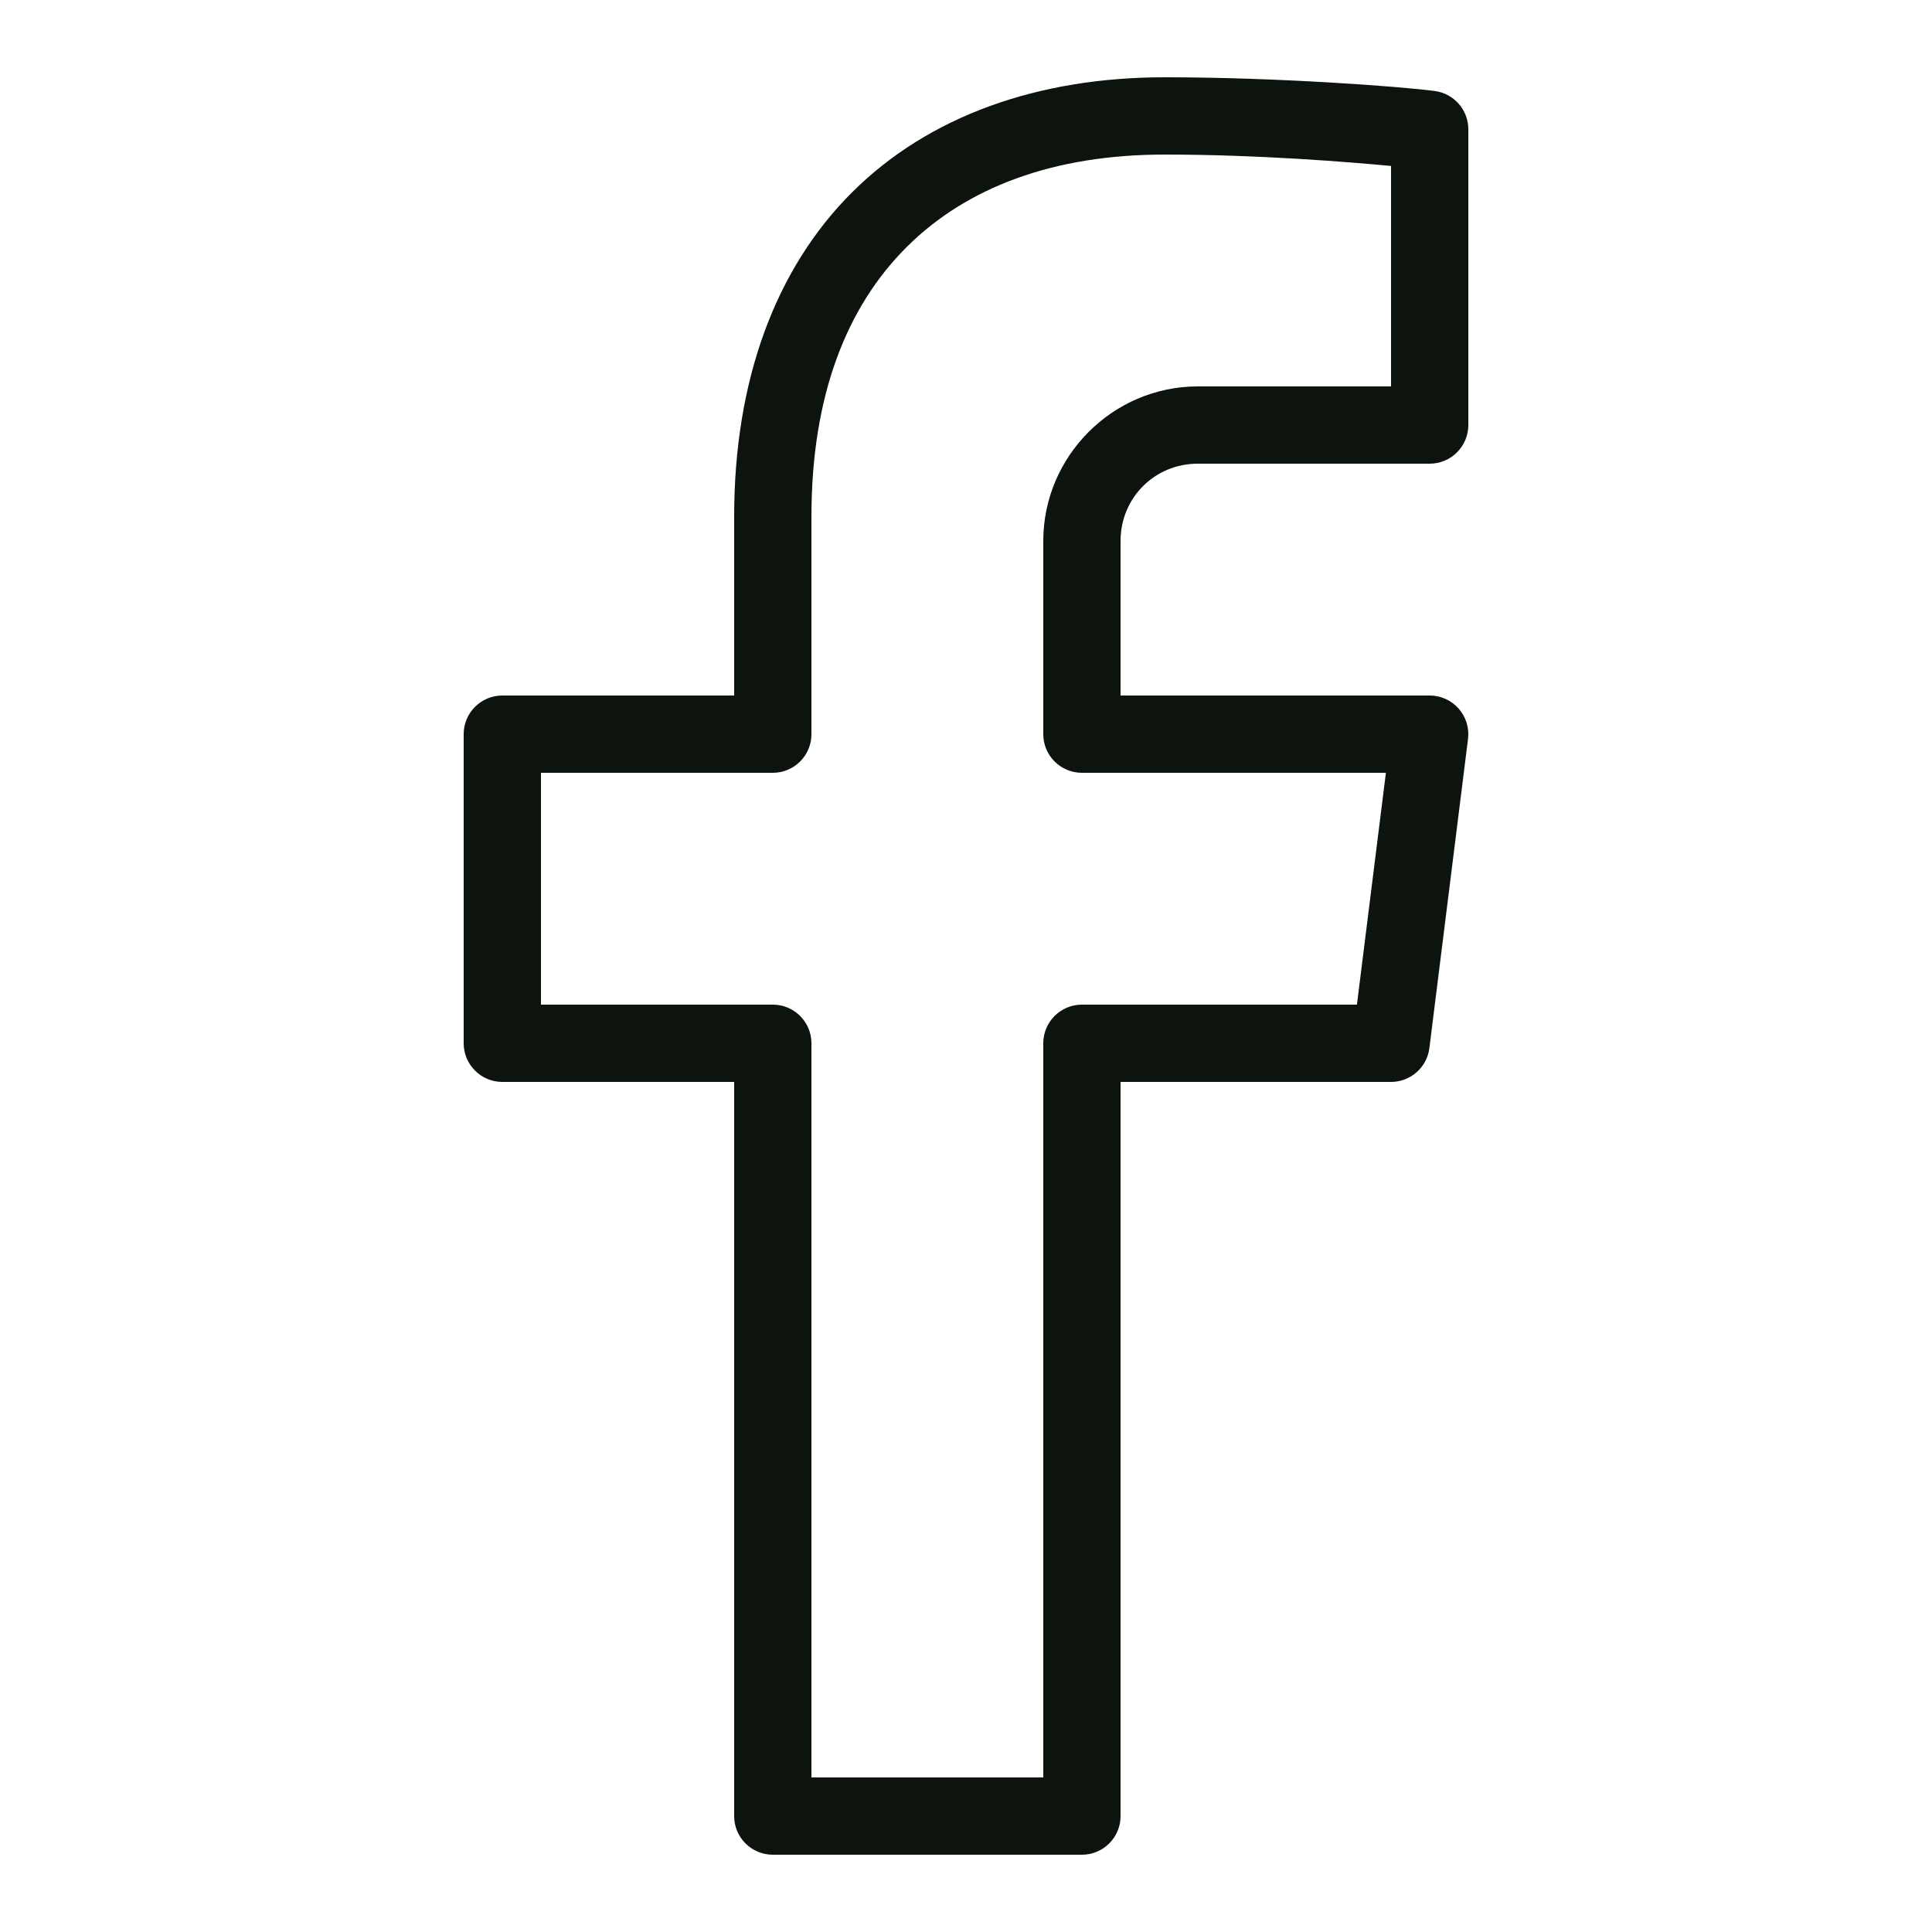
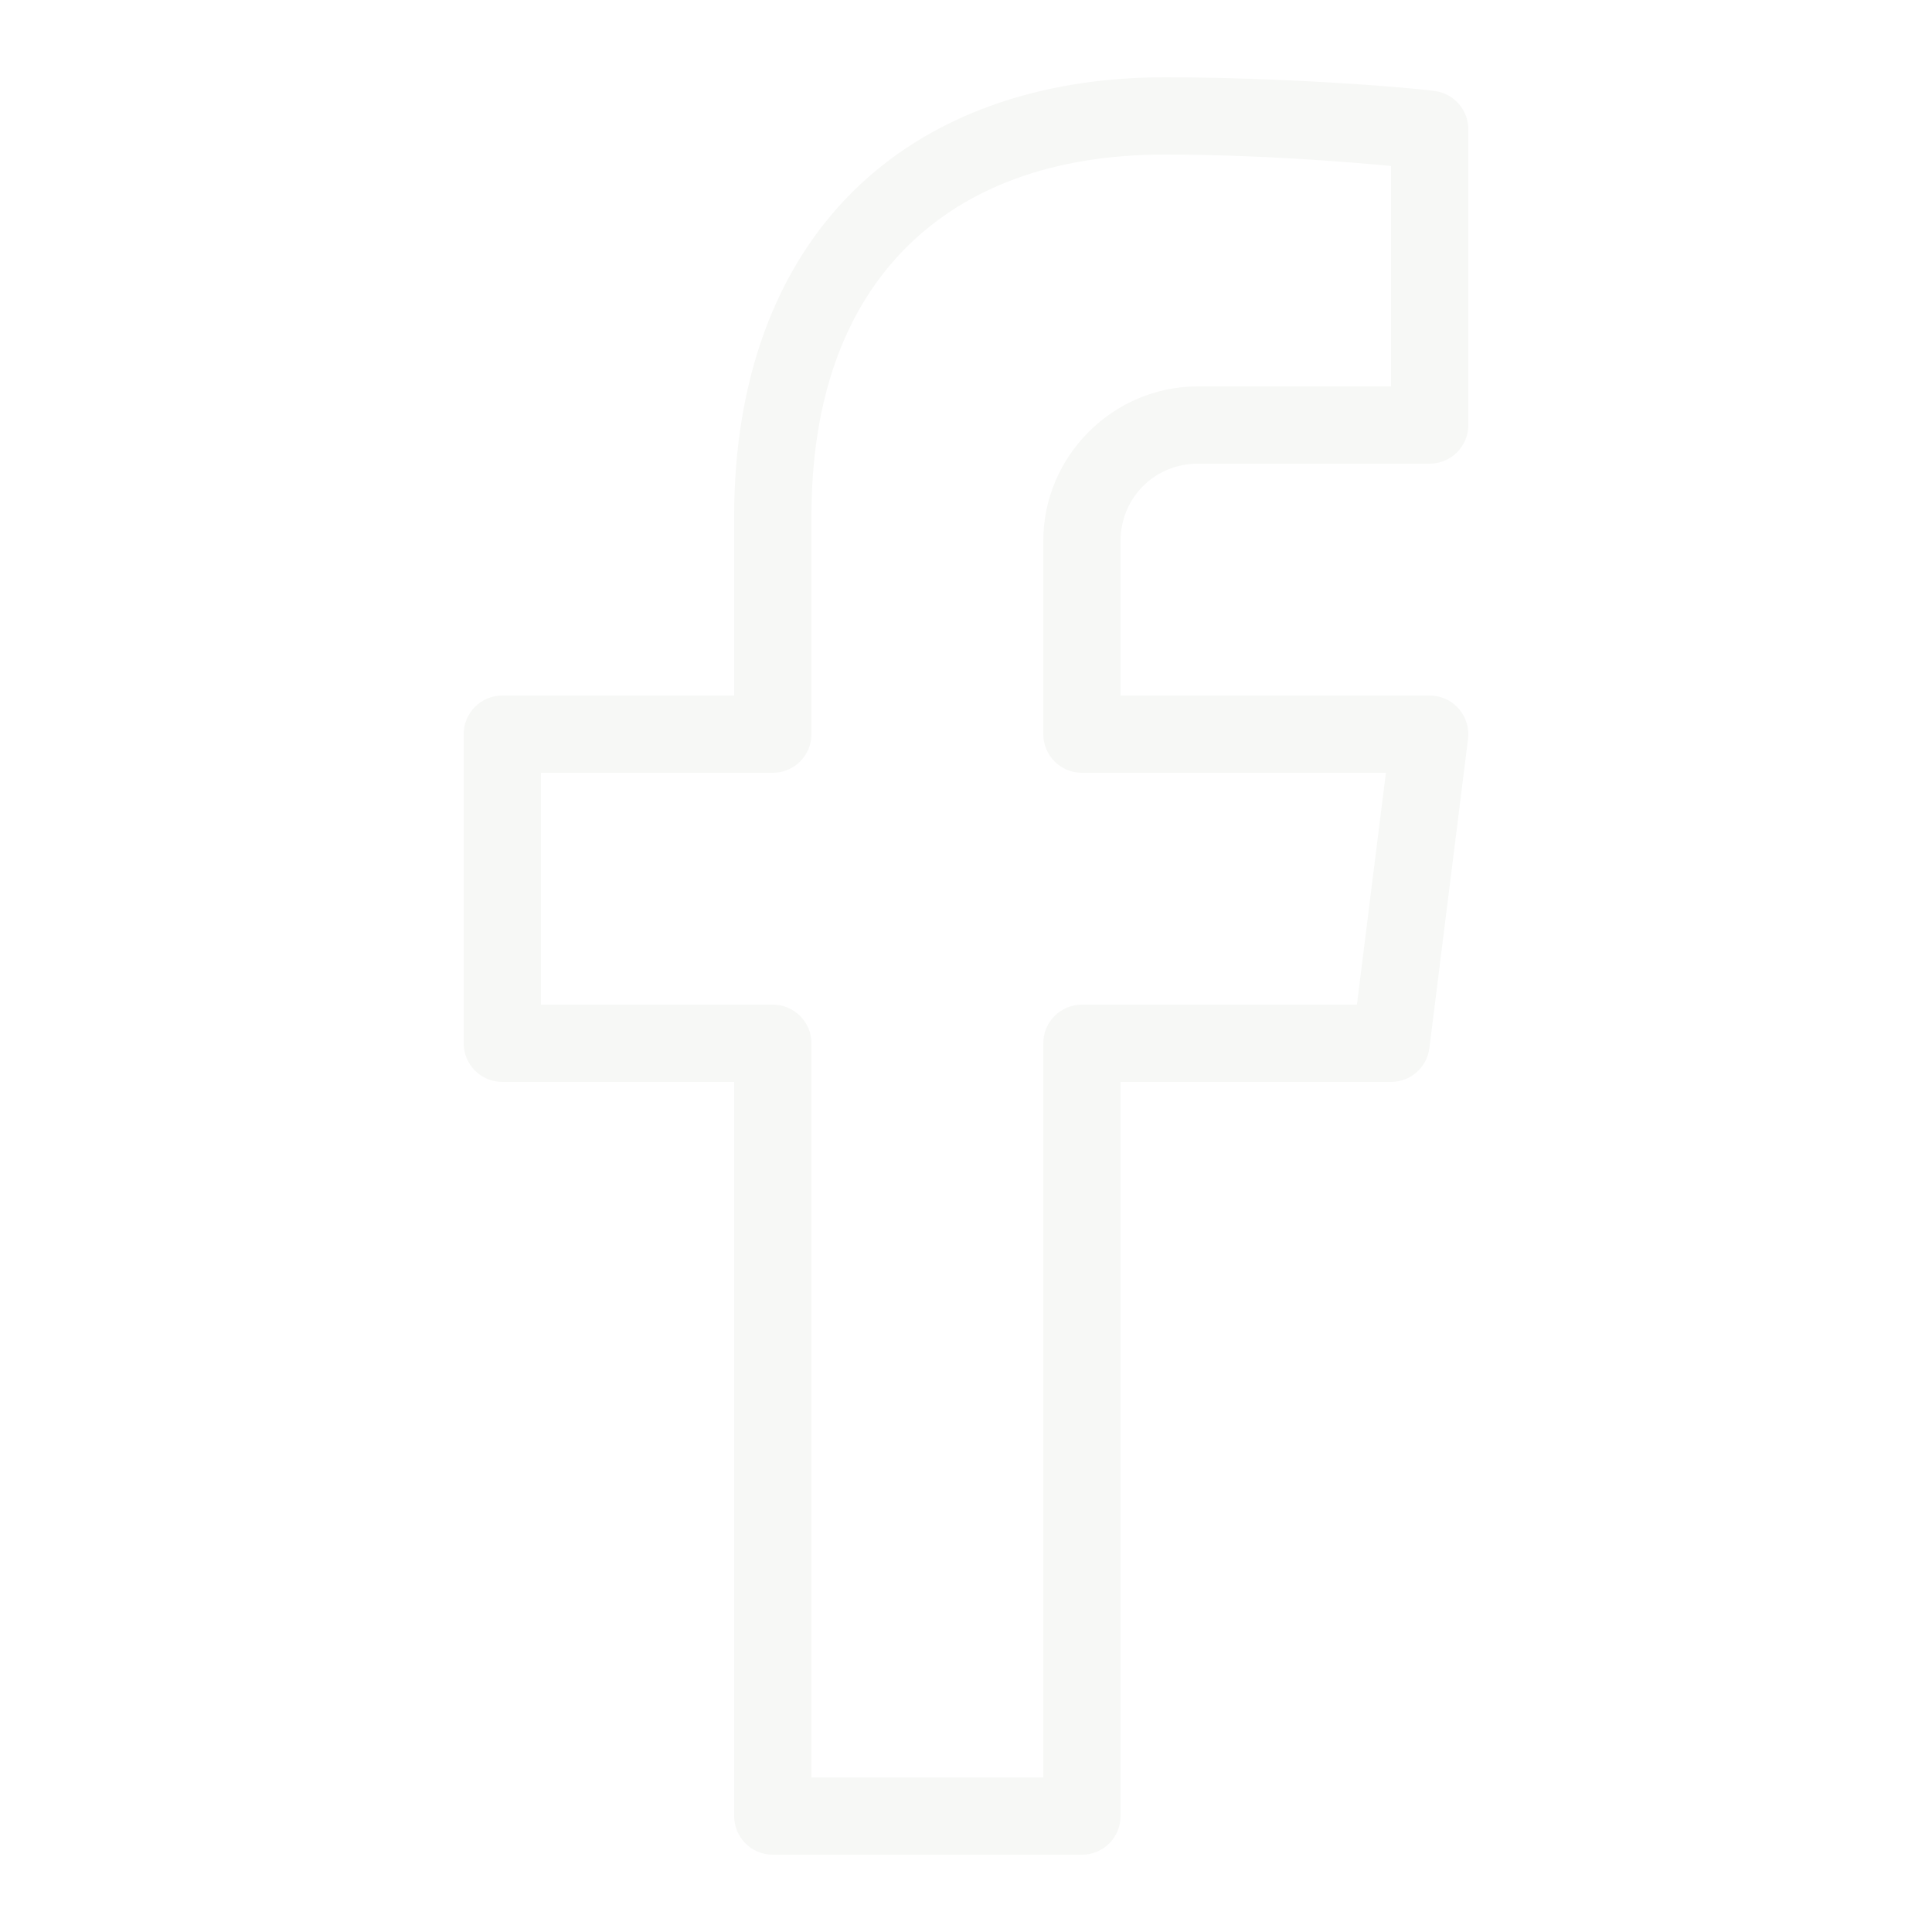
- <svg xmlns="http://www.w3.org/2000/svg" fill="#0D130D" viewBox="0 0 50 50" width="50px" height="50px">
+ <svg xmlns="http://www.w3.org/2000/svg" fill="#f7f8f6" viewBox="0 0 50 50" width="50px" height="50px">
  <path d="M 30.141 2 C 26.87 2 24.045 2.997 22.062 4.967 C 20.08 6.937 19 9.824 19 13.367 L 19 18 L 13 18 A 1 1 0 0 0 12 19 L 12 27 A 1 1 0 0 0 13 28 L 19 28 L 19 47 A 1 1 0 0 0 20 48 L 28 48 A 1 1 0 0 0 29 47 L 29 28 L 36 28 A 1 1 0 0 0 36.992 27.125 L 37.992 19.125 A 1 1 0 0 0 37 18 L 29 18 L 29 14 C 29 12.883 29.883 12 31 12 L 37 12 A 1 1 0 0 0 38 11 L 38 3.346 A 1 1 0 0 0 37.131 2.355 C 36.247 2.238 33.057 2 30.141 2 z M 30.141 4 C 32.578 4 34.935 4.195 36 4.295 L 36 10 L 31 10 C 28.803 10 27 11.803 27 14 L 27 19 A 1 1 0 0 0 28 20 L 35.867 20 L 35.117 26 L 28 26 A 1 1 0 0 0 27 27 L 27 46 L 21 46 L 21 27 A 1 1 0 0 0 20 26 L 14 26 L 14 20 L 20 20 A 1 1 0 0 0 21 19 L 21 13.367 C 21 10.223 21.92 7.927 23.473 6.385 C 25.025 4.843 27.27 4 30.141 4 z" />
</svg>
